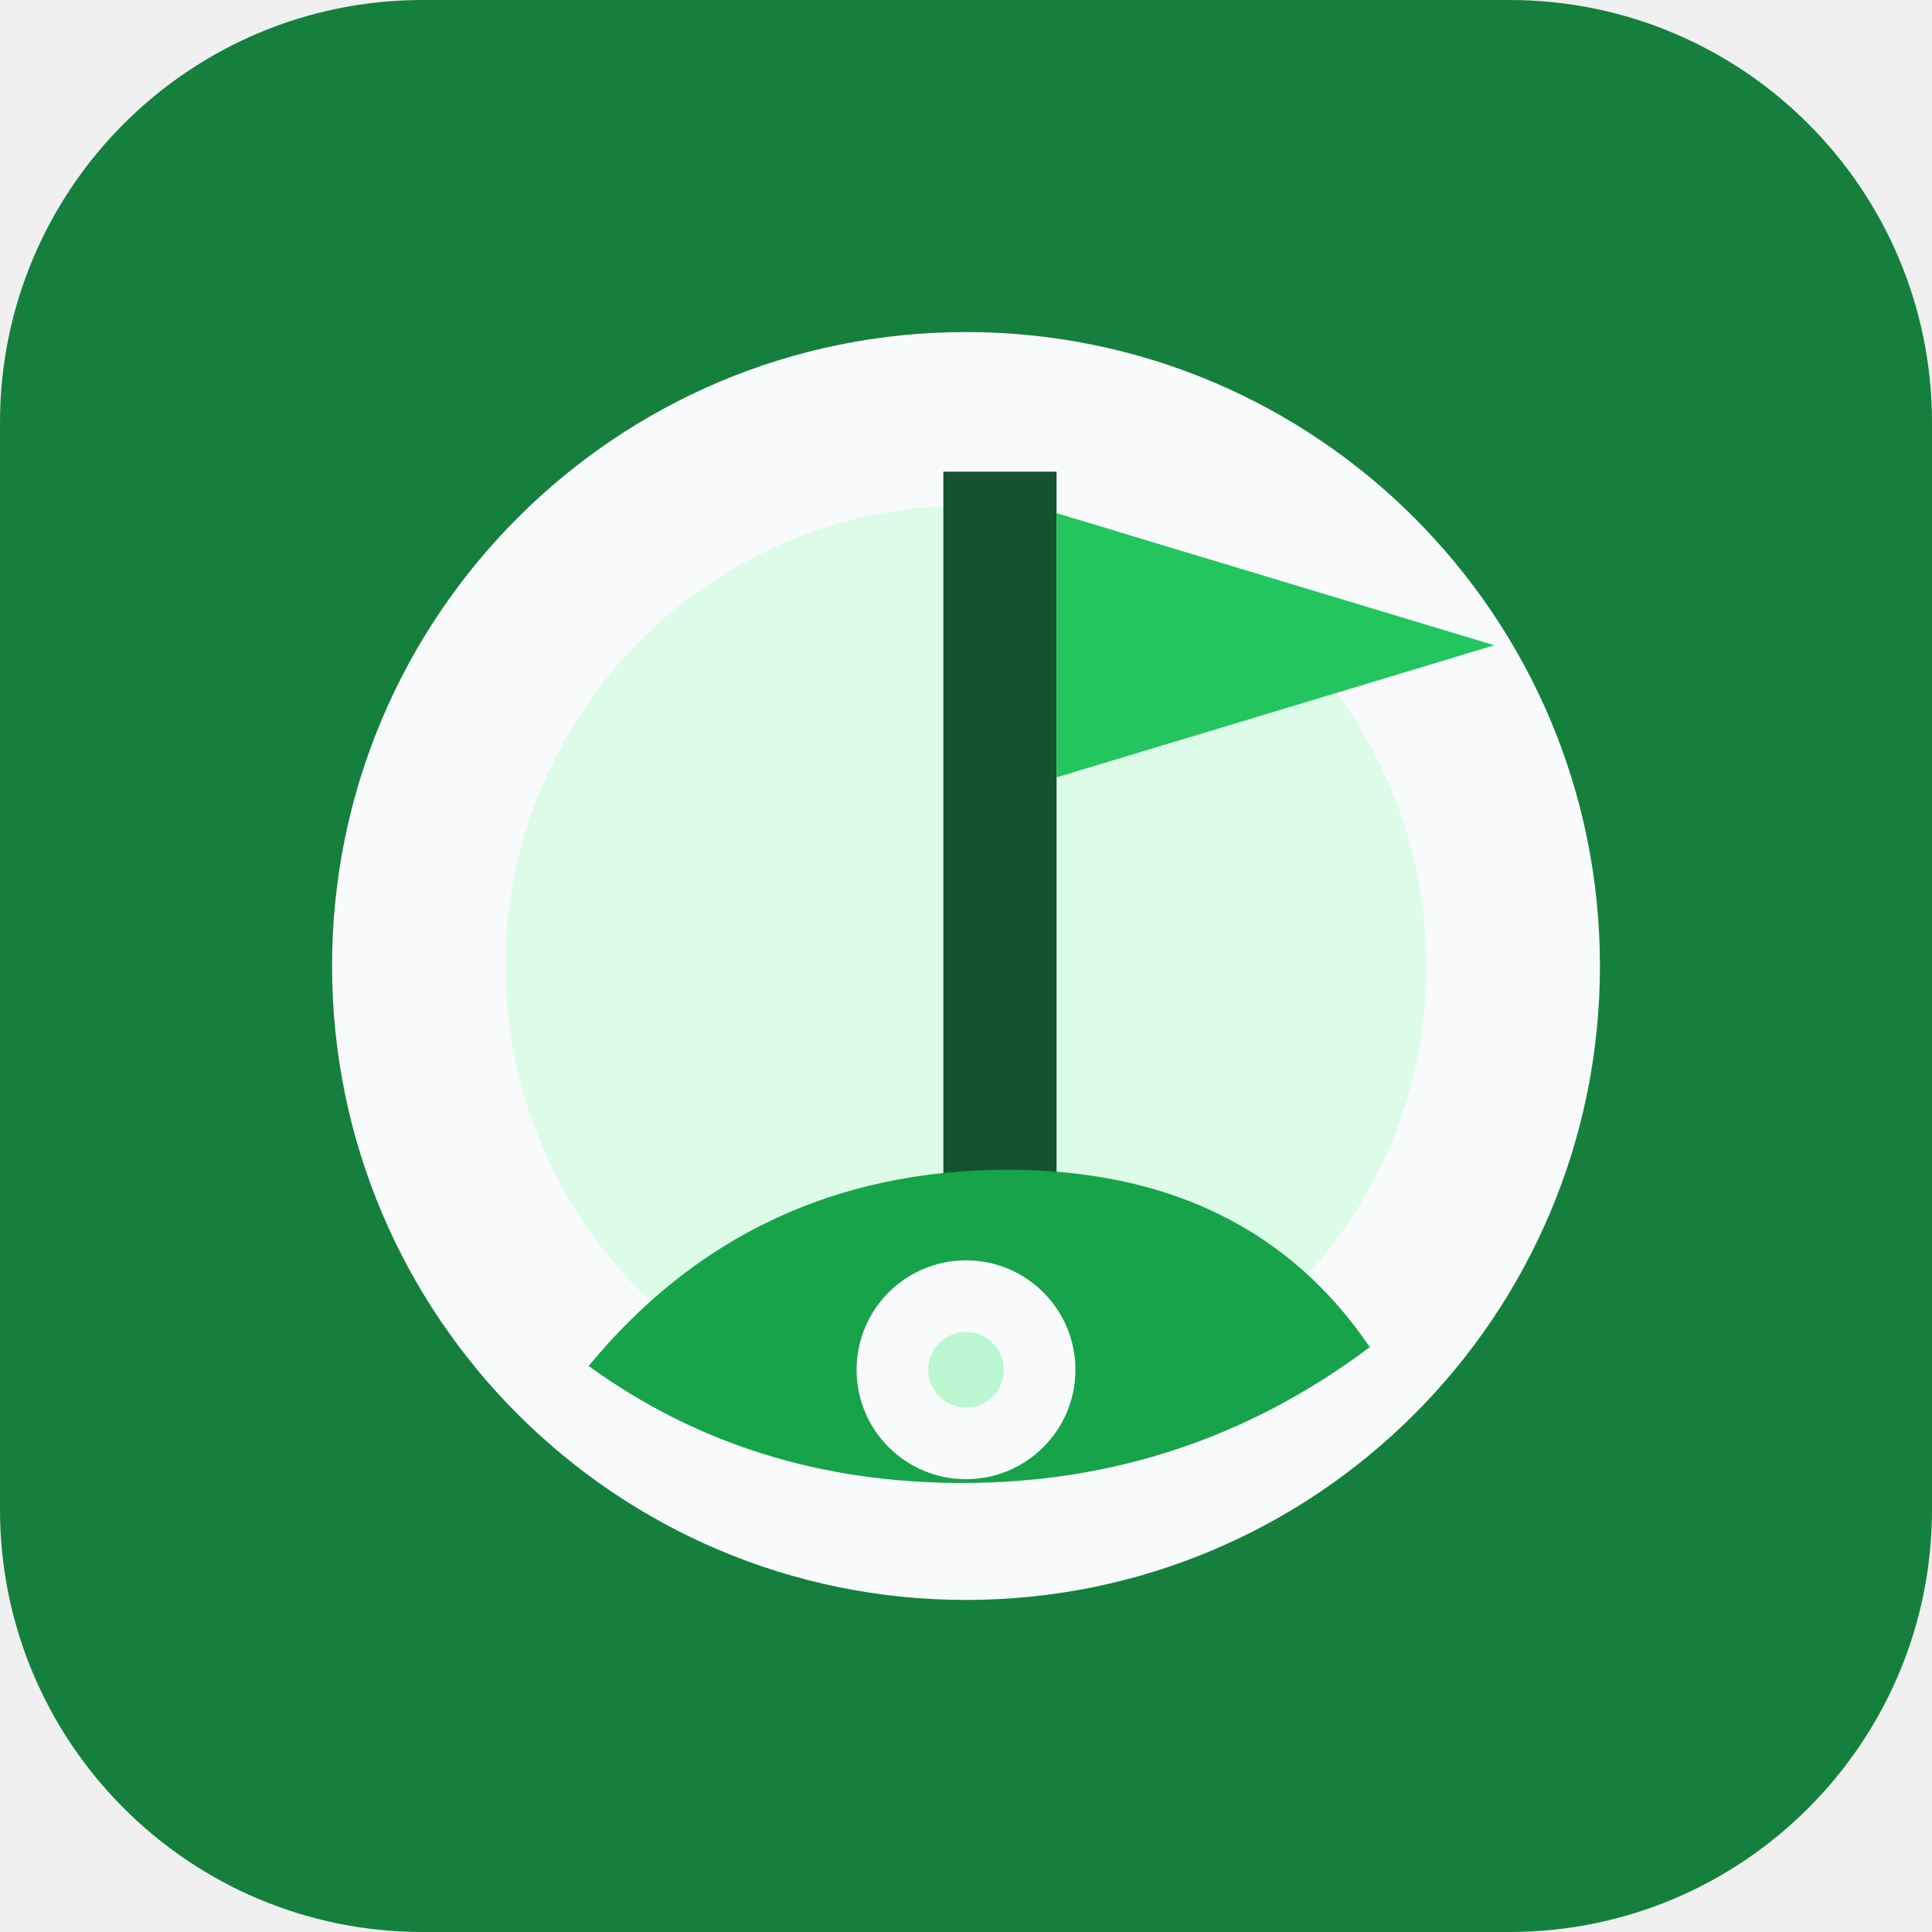
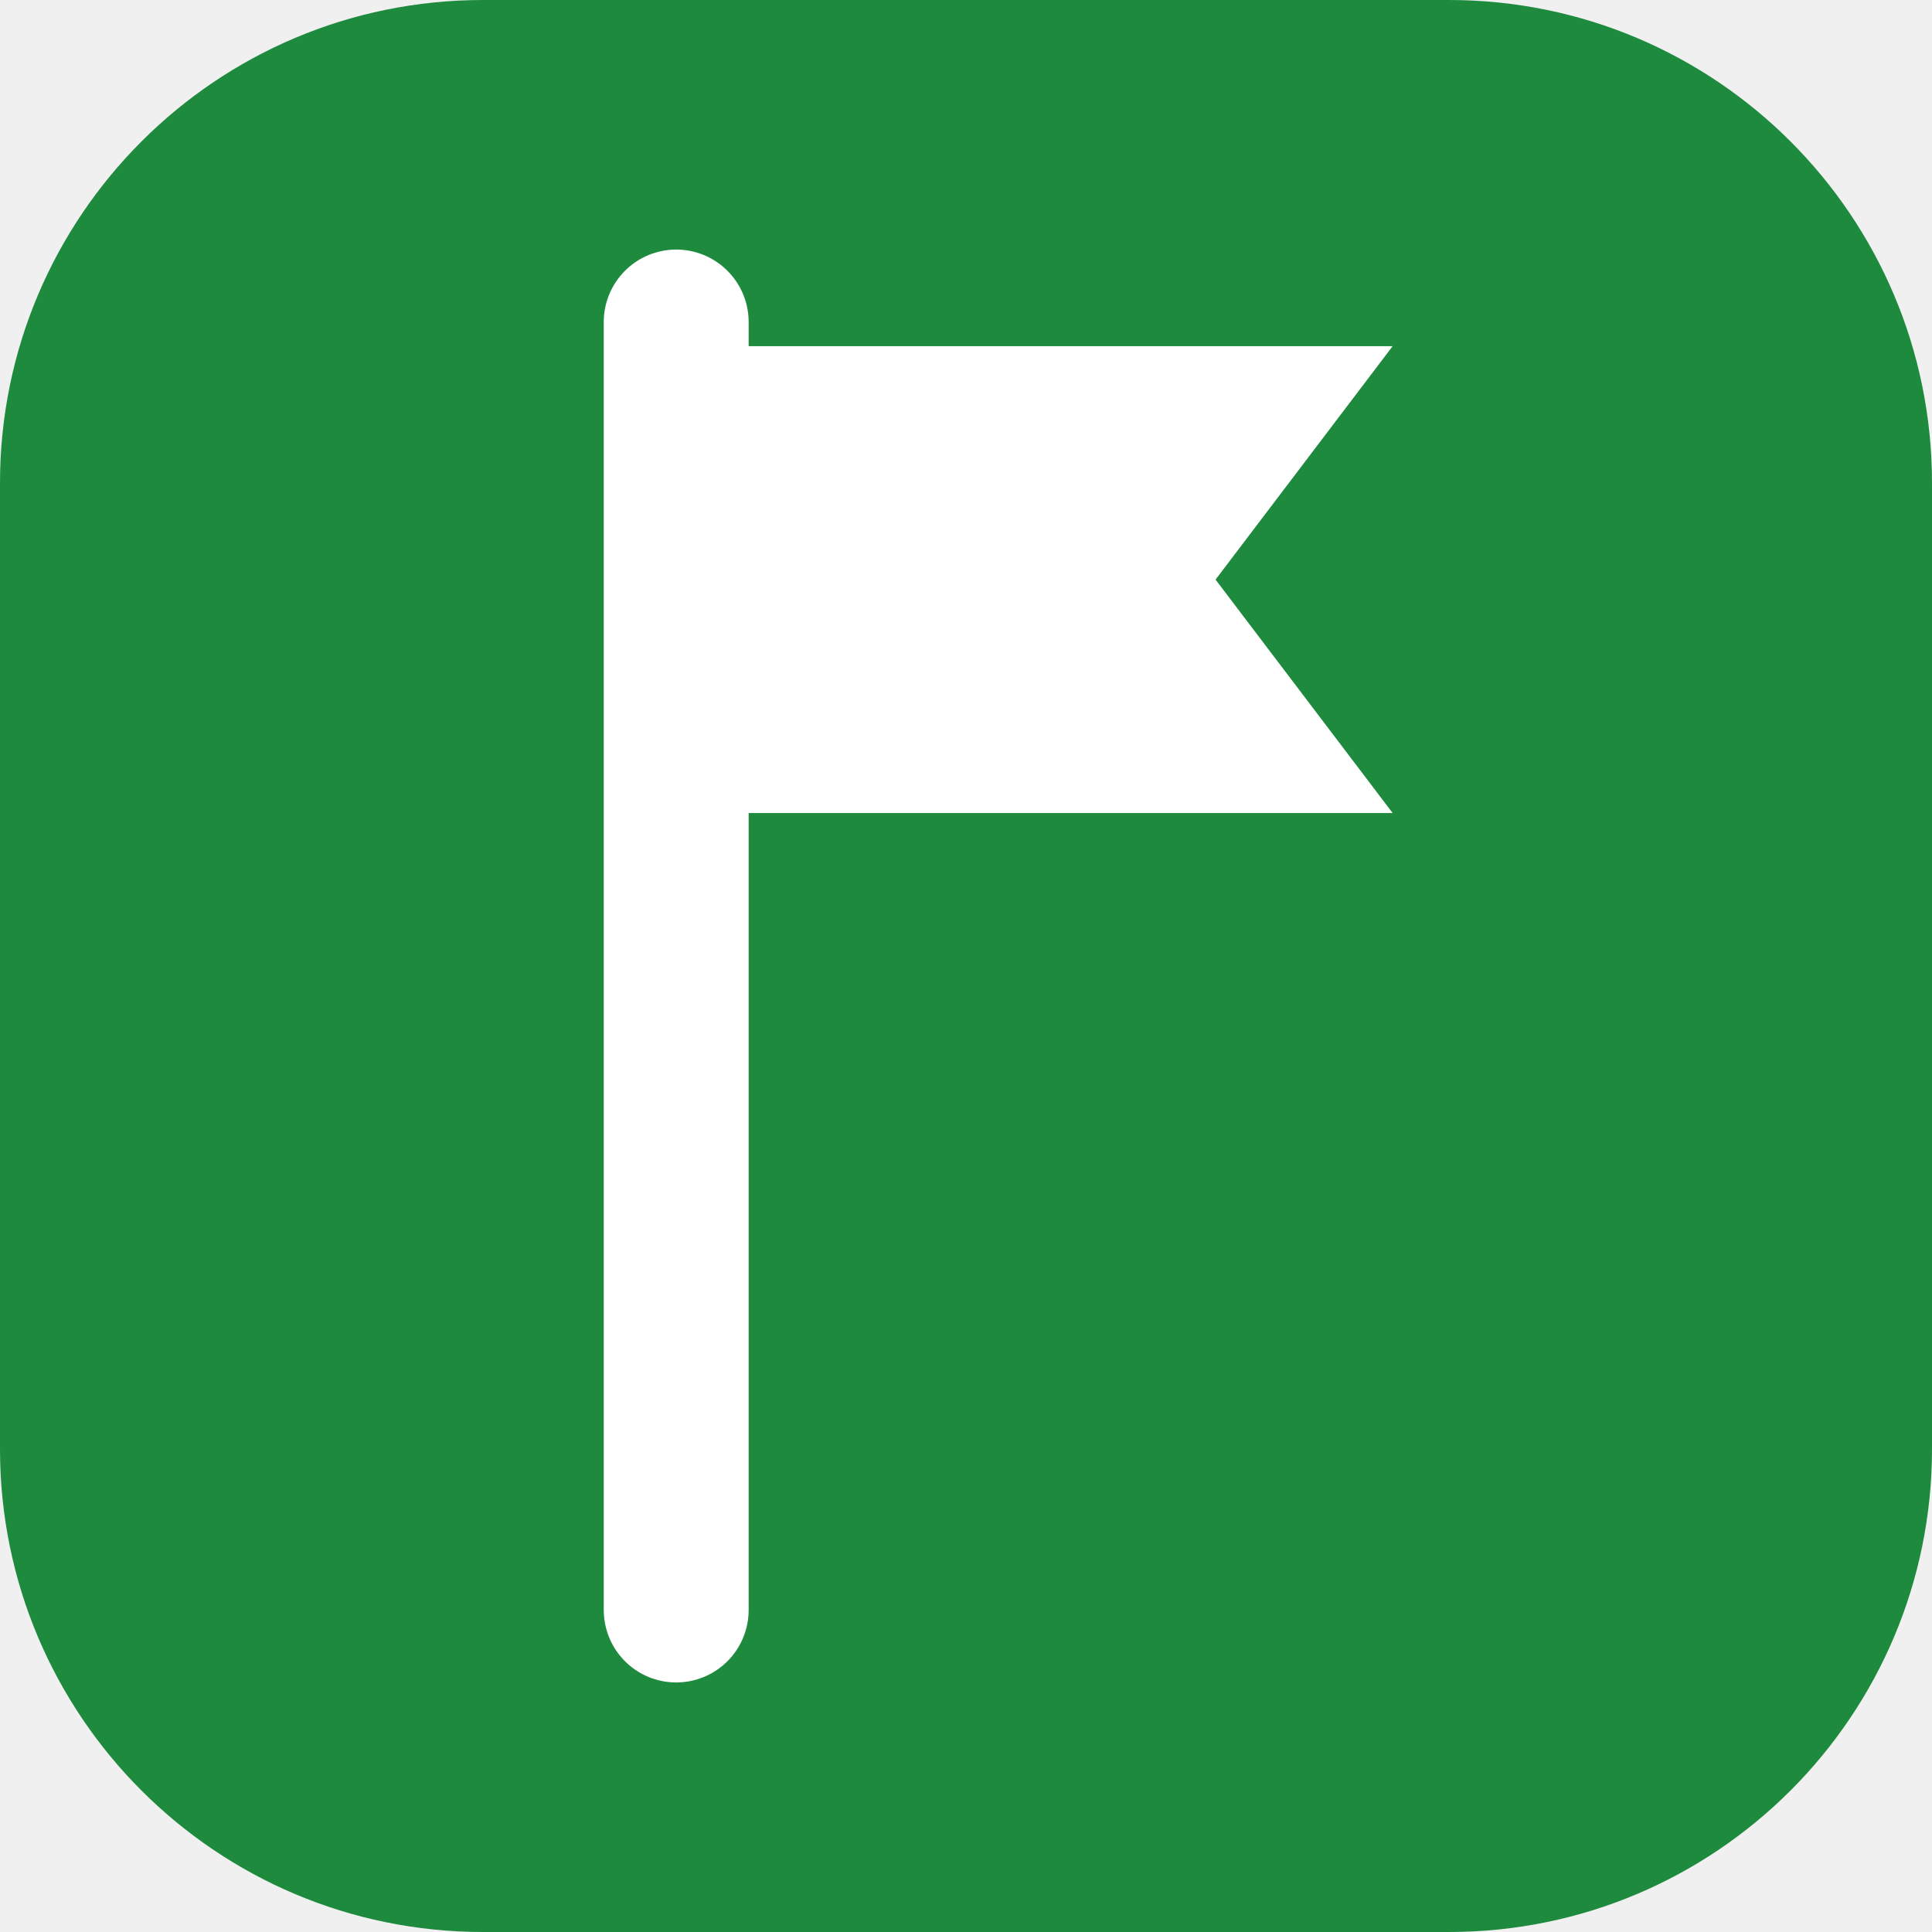
- <svg xmlns="http://www.w3.org/2000/svg" viewBox="0 0 512 512">
-   <rect width="512" height="512" rx="112" fill="#15803d" />
-   <circle cx="256" cy="256" r="168" fill="#f8fafc" />
-   <circle cx="256" cy="256" r="122" fill="#dcfce7" />
-   <path d="M250 125h30v210h-30z" fill="#14532d" />
-   <path d="M280 136l116 35-116 35z" fill="#22c55e" />
-   <path d="M156 362c28-34 65-52 111-52 43 0 75 16 96 47-32 24-68 36-108 36-37 0-70-10-99-31z" fill="#16a34a" />
-   <circle cx="256" cy="363" r="29" fill="#f8fafc" />
-   <circle cx="256" cy="363" r="10" fill="#bbf7d0" />
+ <svg xmlns="http://www.w3.org/2000/svg" viewBox="0 0 24 24" role="img" aria-label="GolfCaddy">
+   <rect width="24" height="24" rx="6" fill="#1E8A3E" />
+   <path d="M8.4 4v16" stroke="#fff" stroke-width="1.8" stroke-linecap="round" />
+   <path d="M9.1 4.3h8.2l-2.2 2.9 2.2 2.9H9.1z" fill="#fff" />
</svg>
